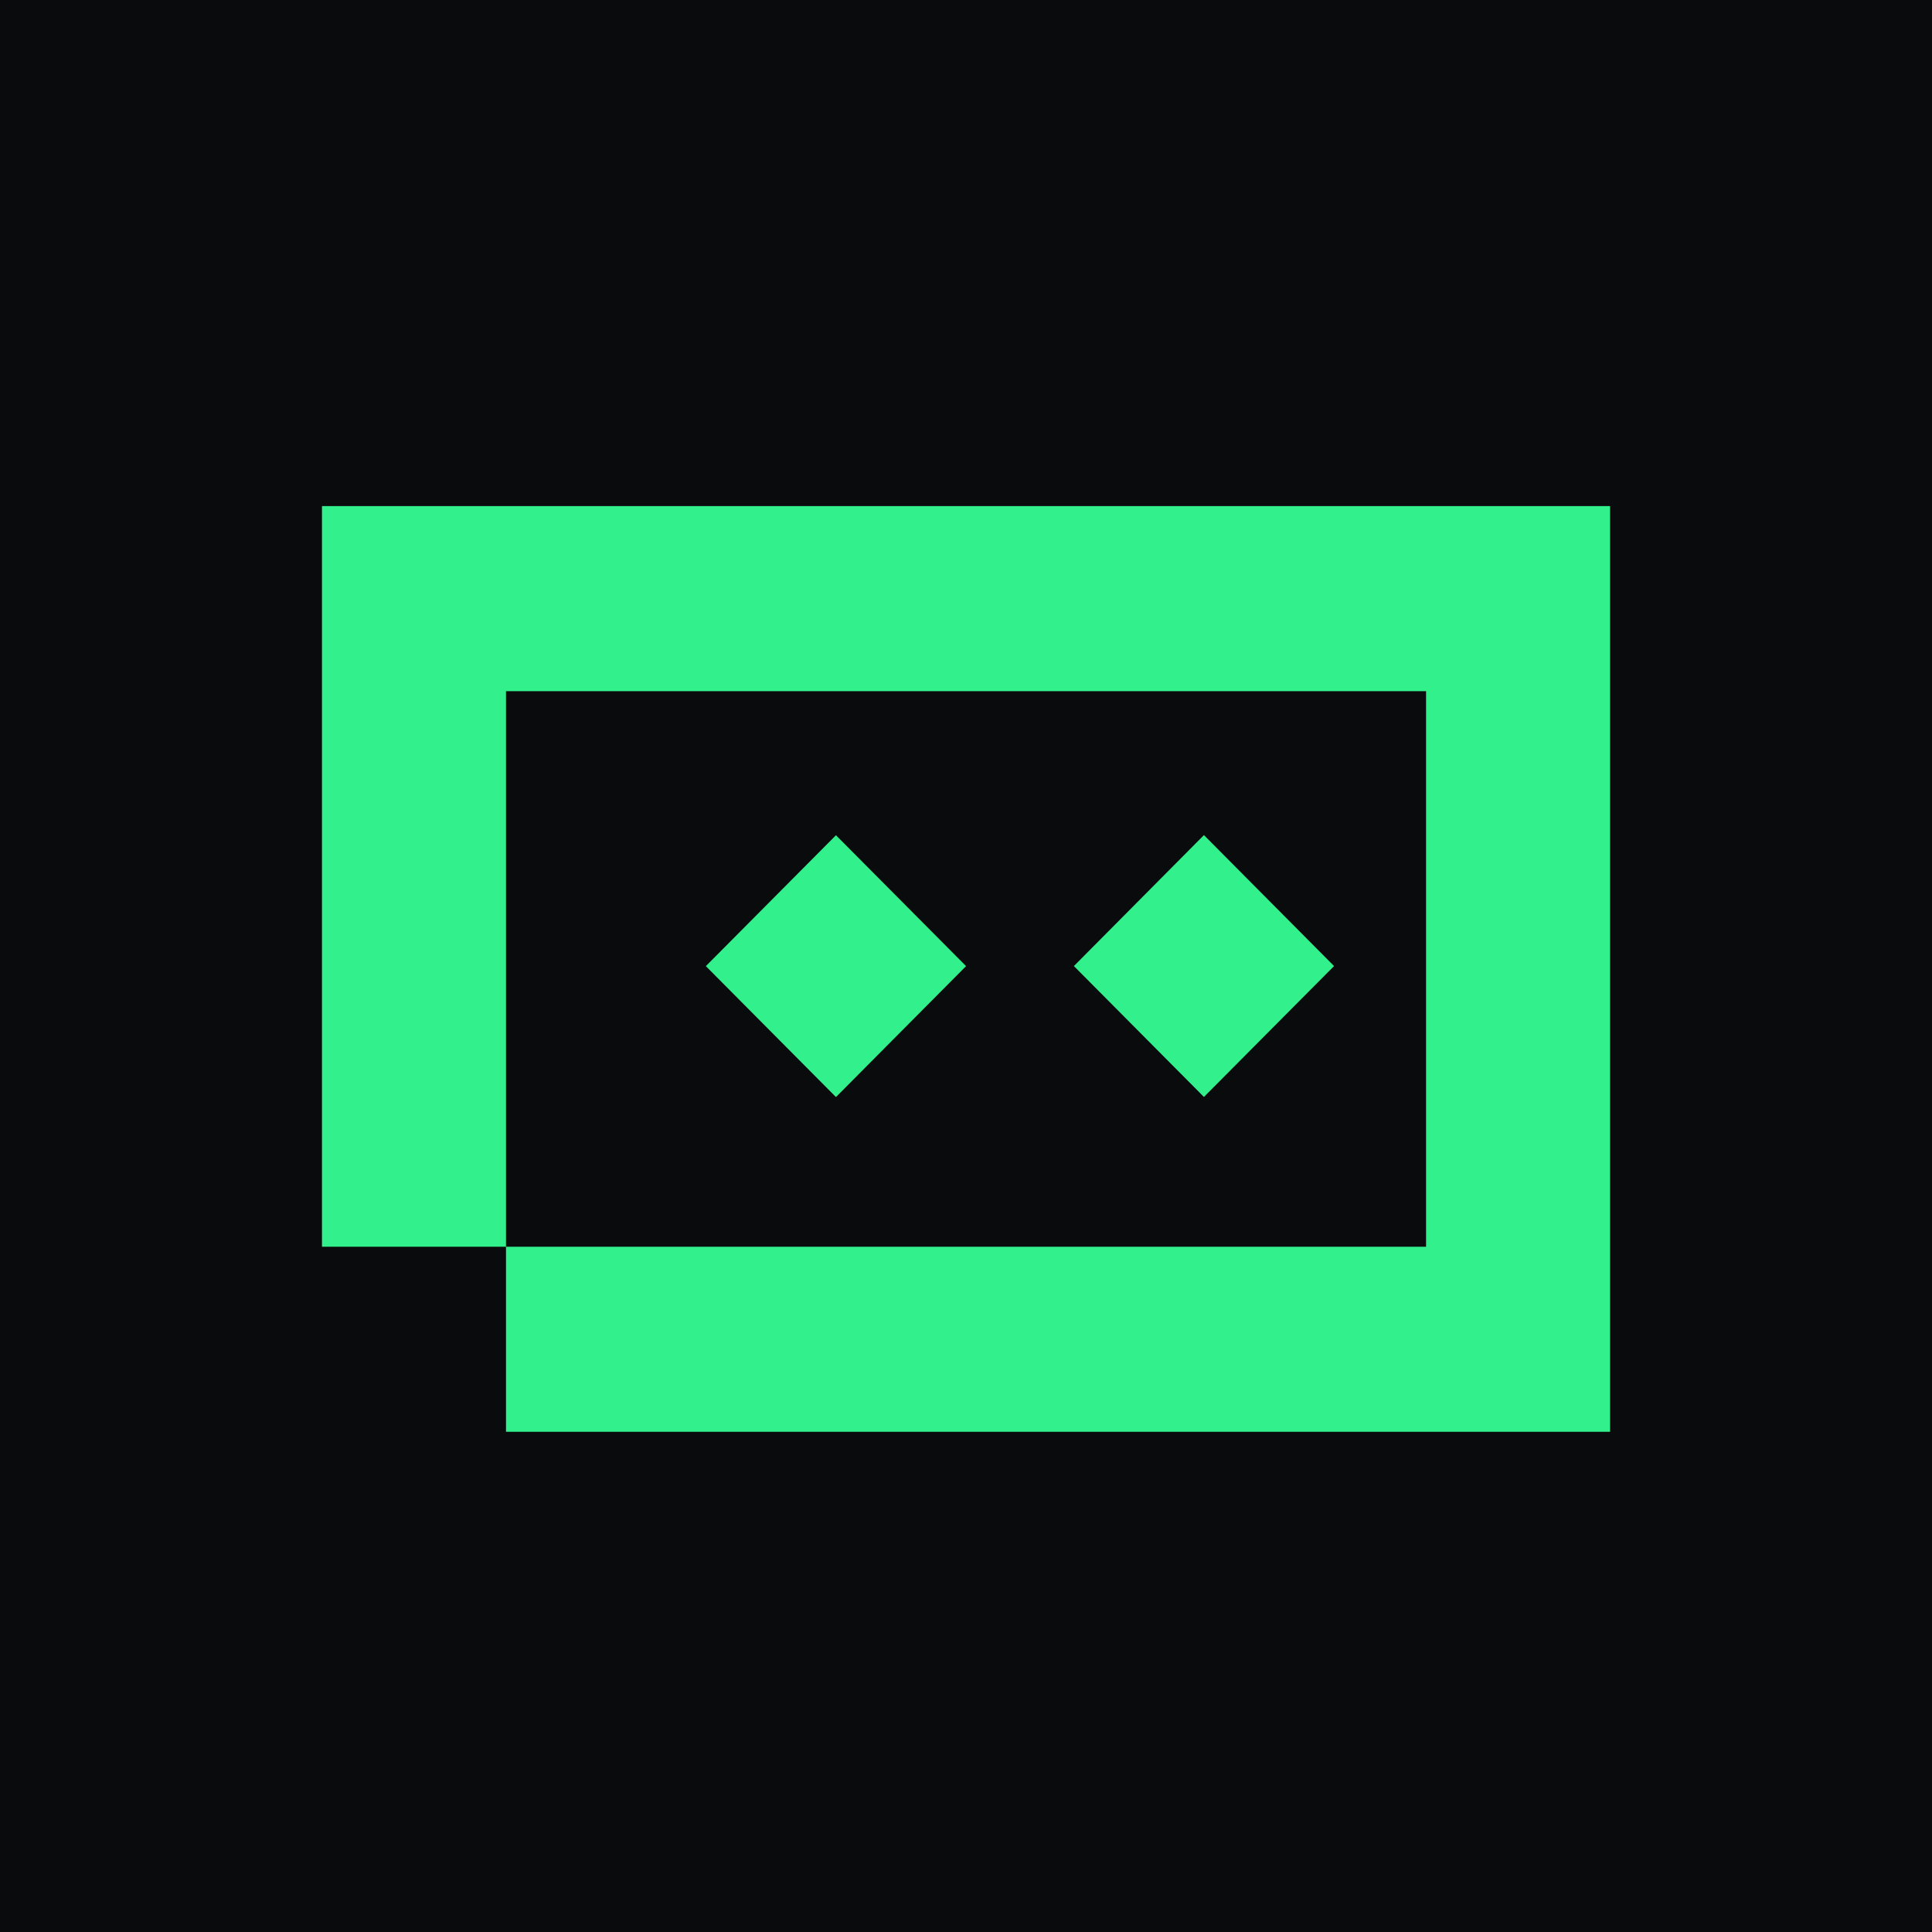
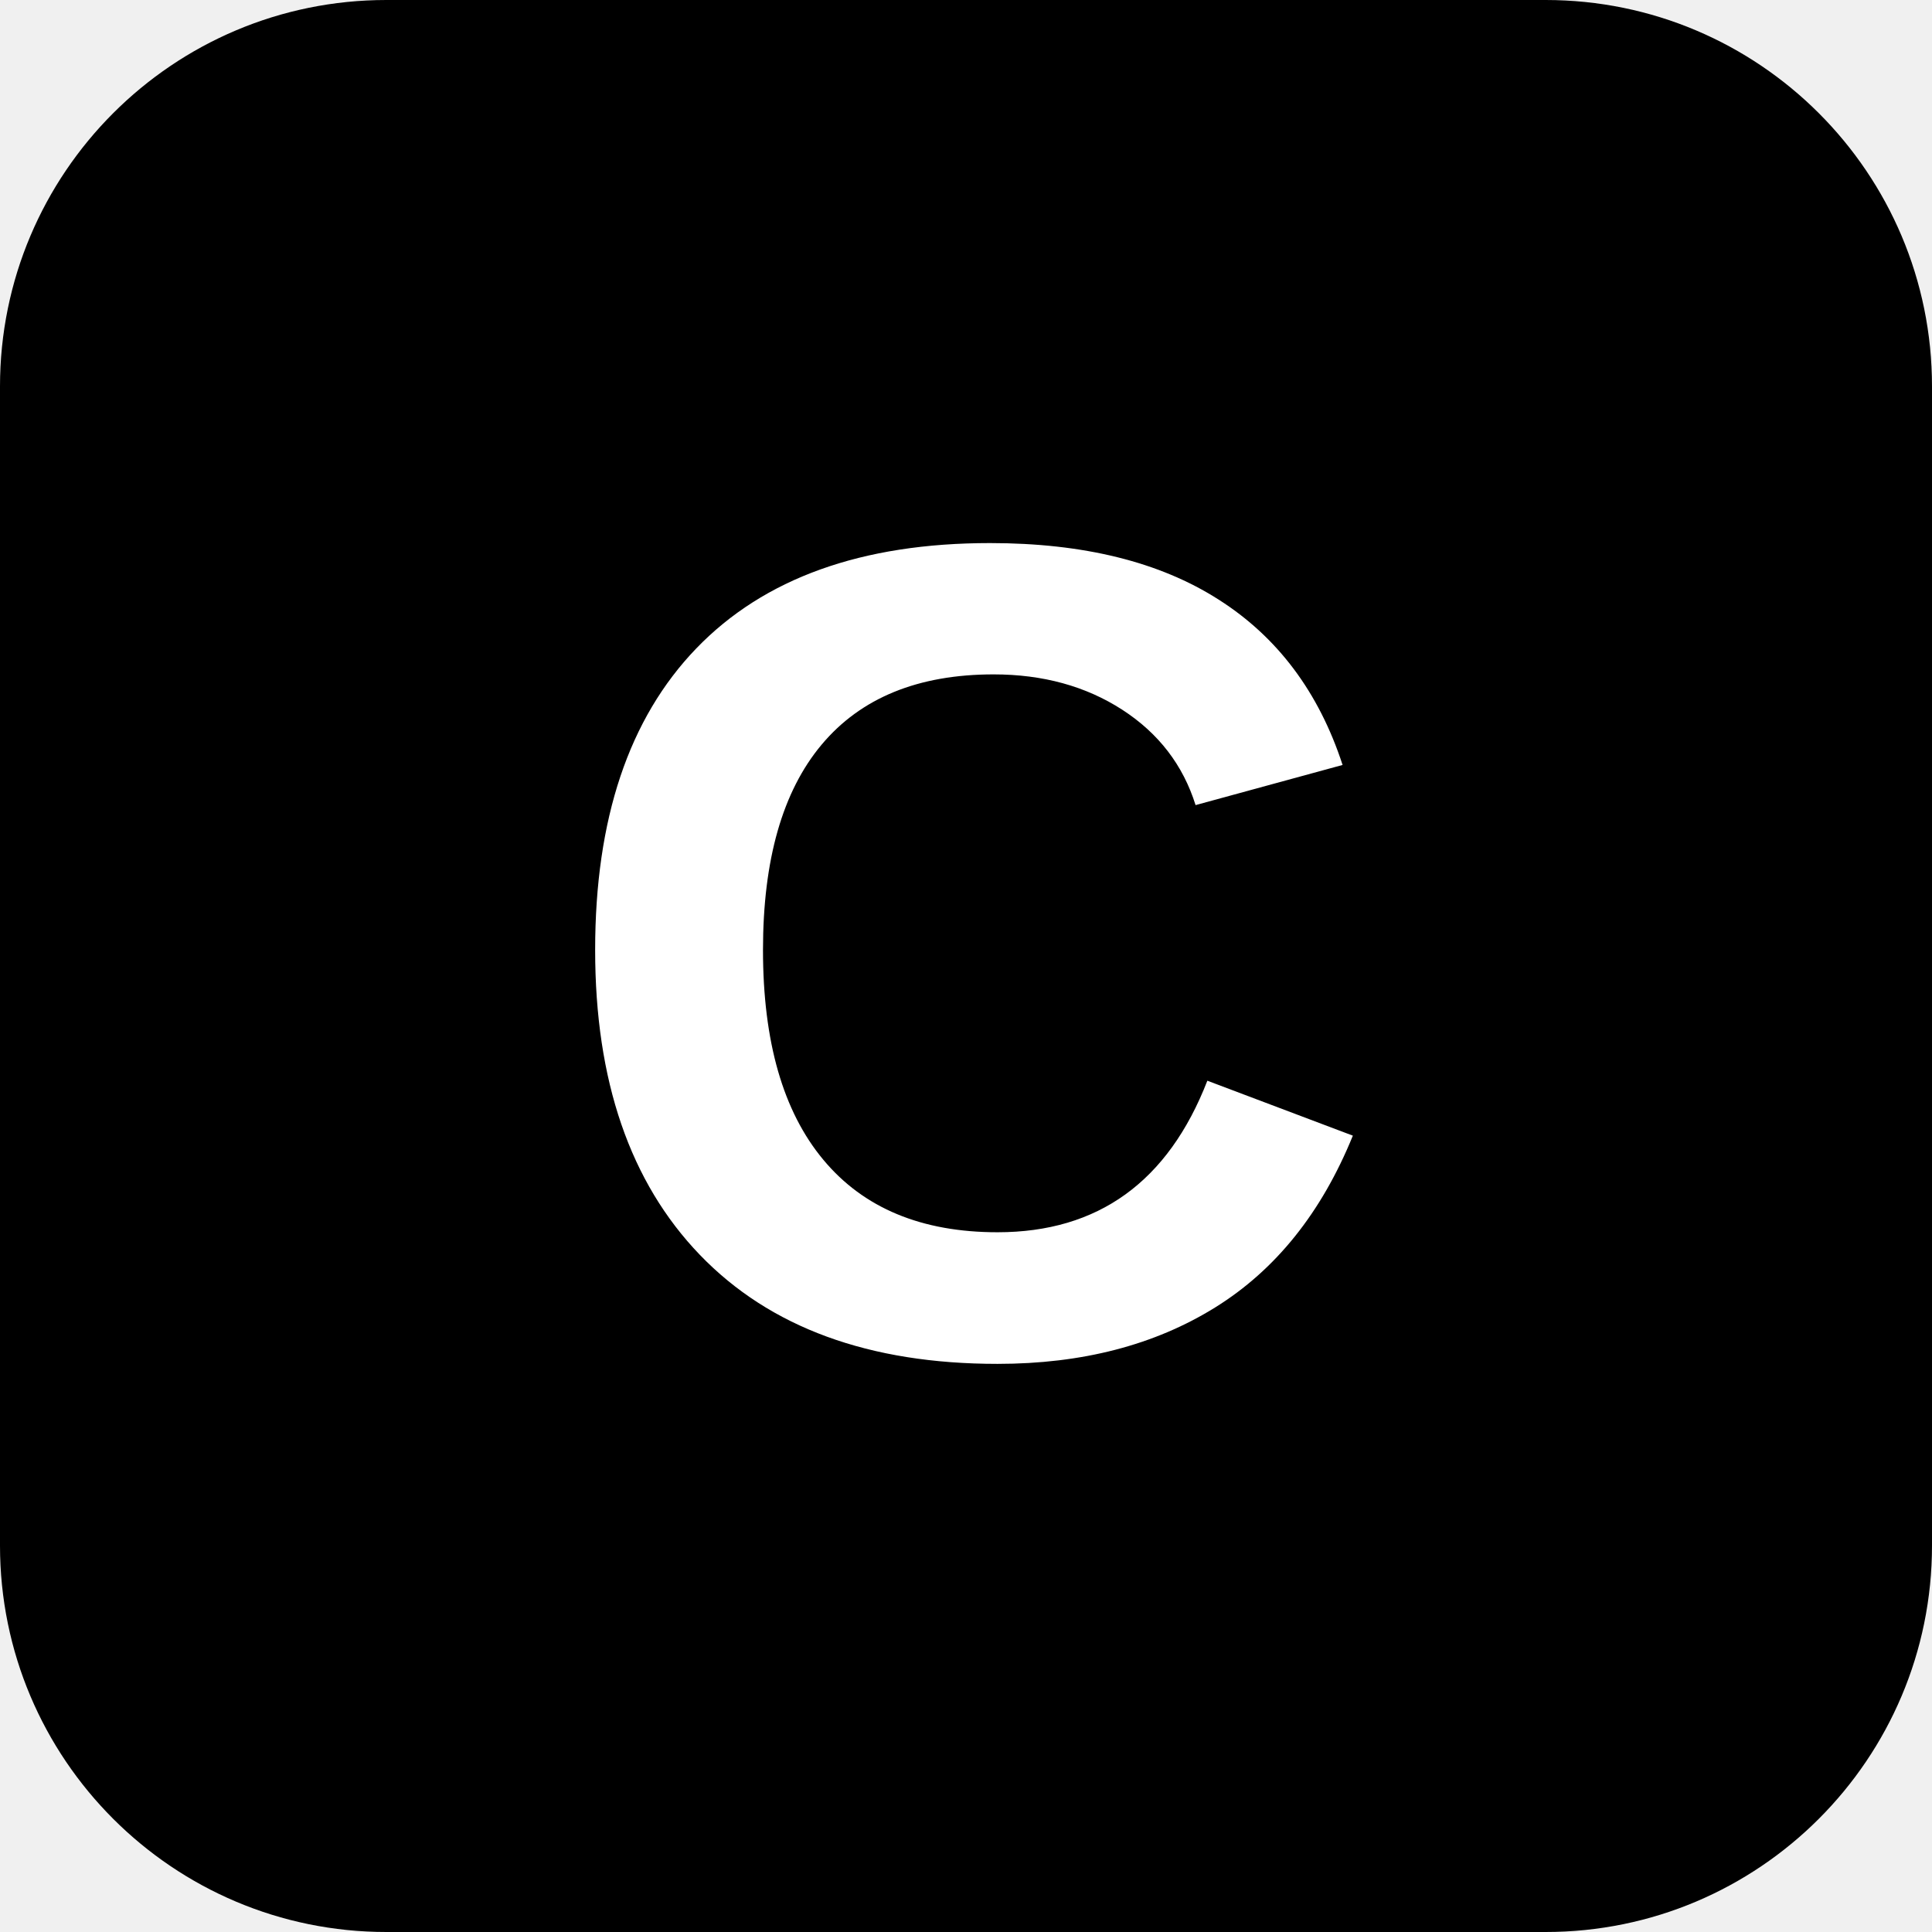
- <svg xmlns="http://www.w3.org/2000/svg" width="32" height="32" viewBox="0 0 32 32" fill="none">
-   <rect width="32" height="32" fill="#0A0B0D" />
-   <path d="M26.668 23.715H8.381V20.65H5.333V8.382H26.668V23.715ZM8.381 20.65H23.62V11.448H8.381V20.65ZM16.001 16.002L13.846 18.171L11.691 16.002L13.846 13.834L16.001 16.002ZM22.096 16.001L19.941 18.169L17.787 16.001L19.941 13.832L22.096 16.001Z" fill="#32F08C" />
+ <svg xmlns="http://www.w3.org/2000/svg" viewBox="0 0 100 100">
+   <rect width="100" height="100" rx="20" fill="#000000" />
+   <text x="50" y="70" font-family="Arial" font-size="60" font-weight="bold" fill="#ffffff" text-anchor="middle">C</text>
</svg>
